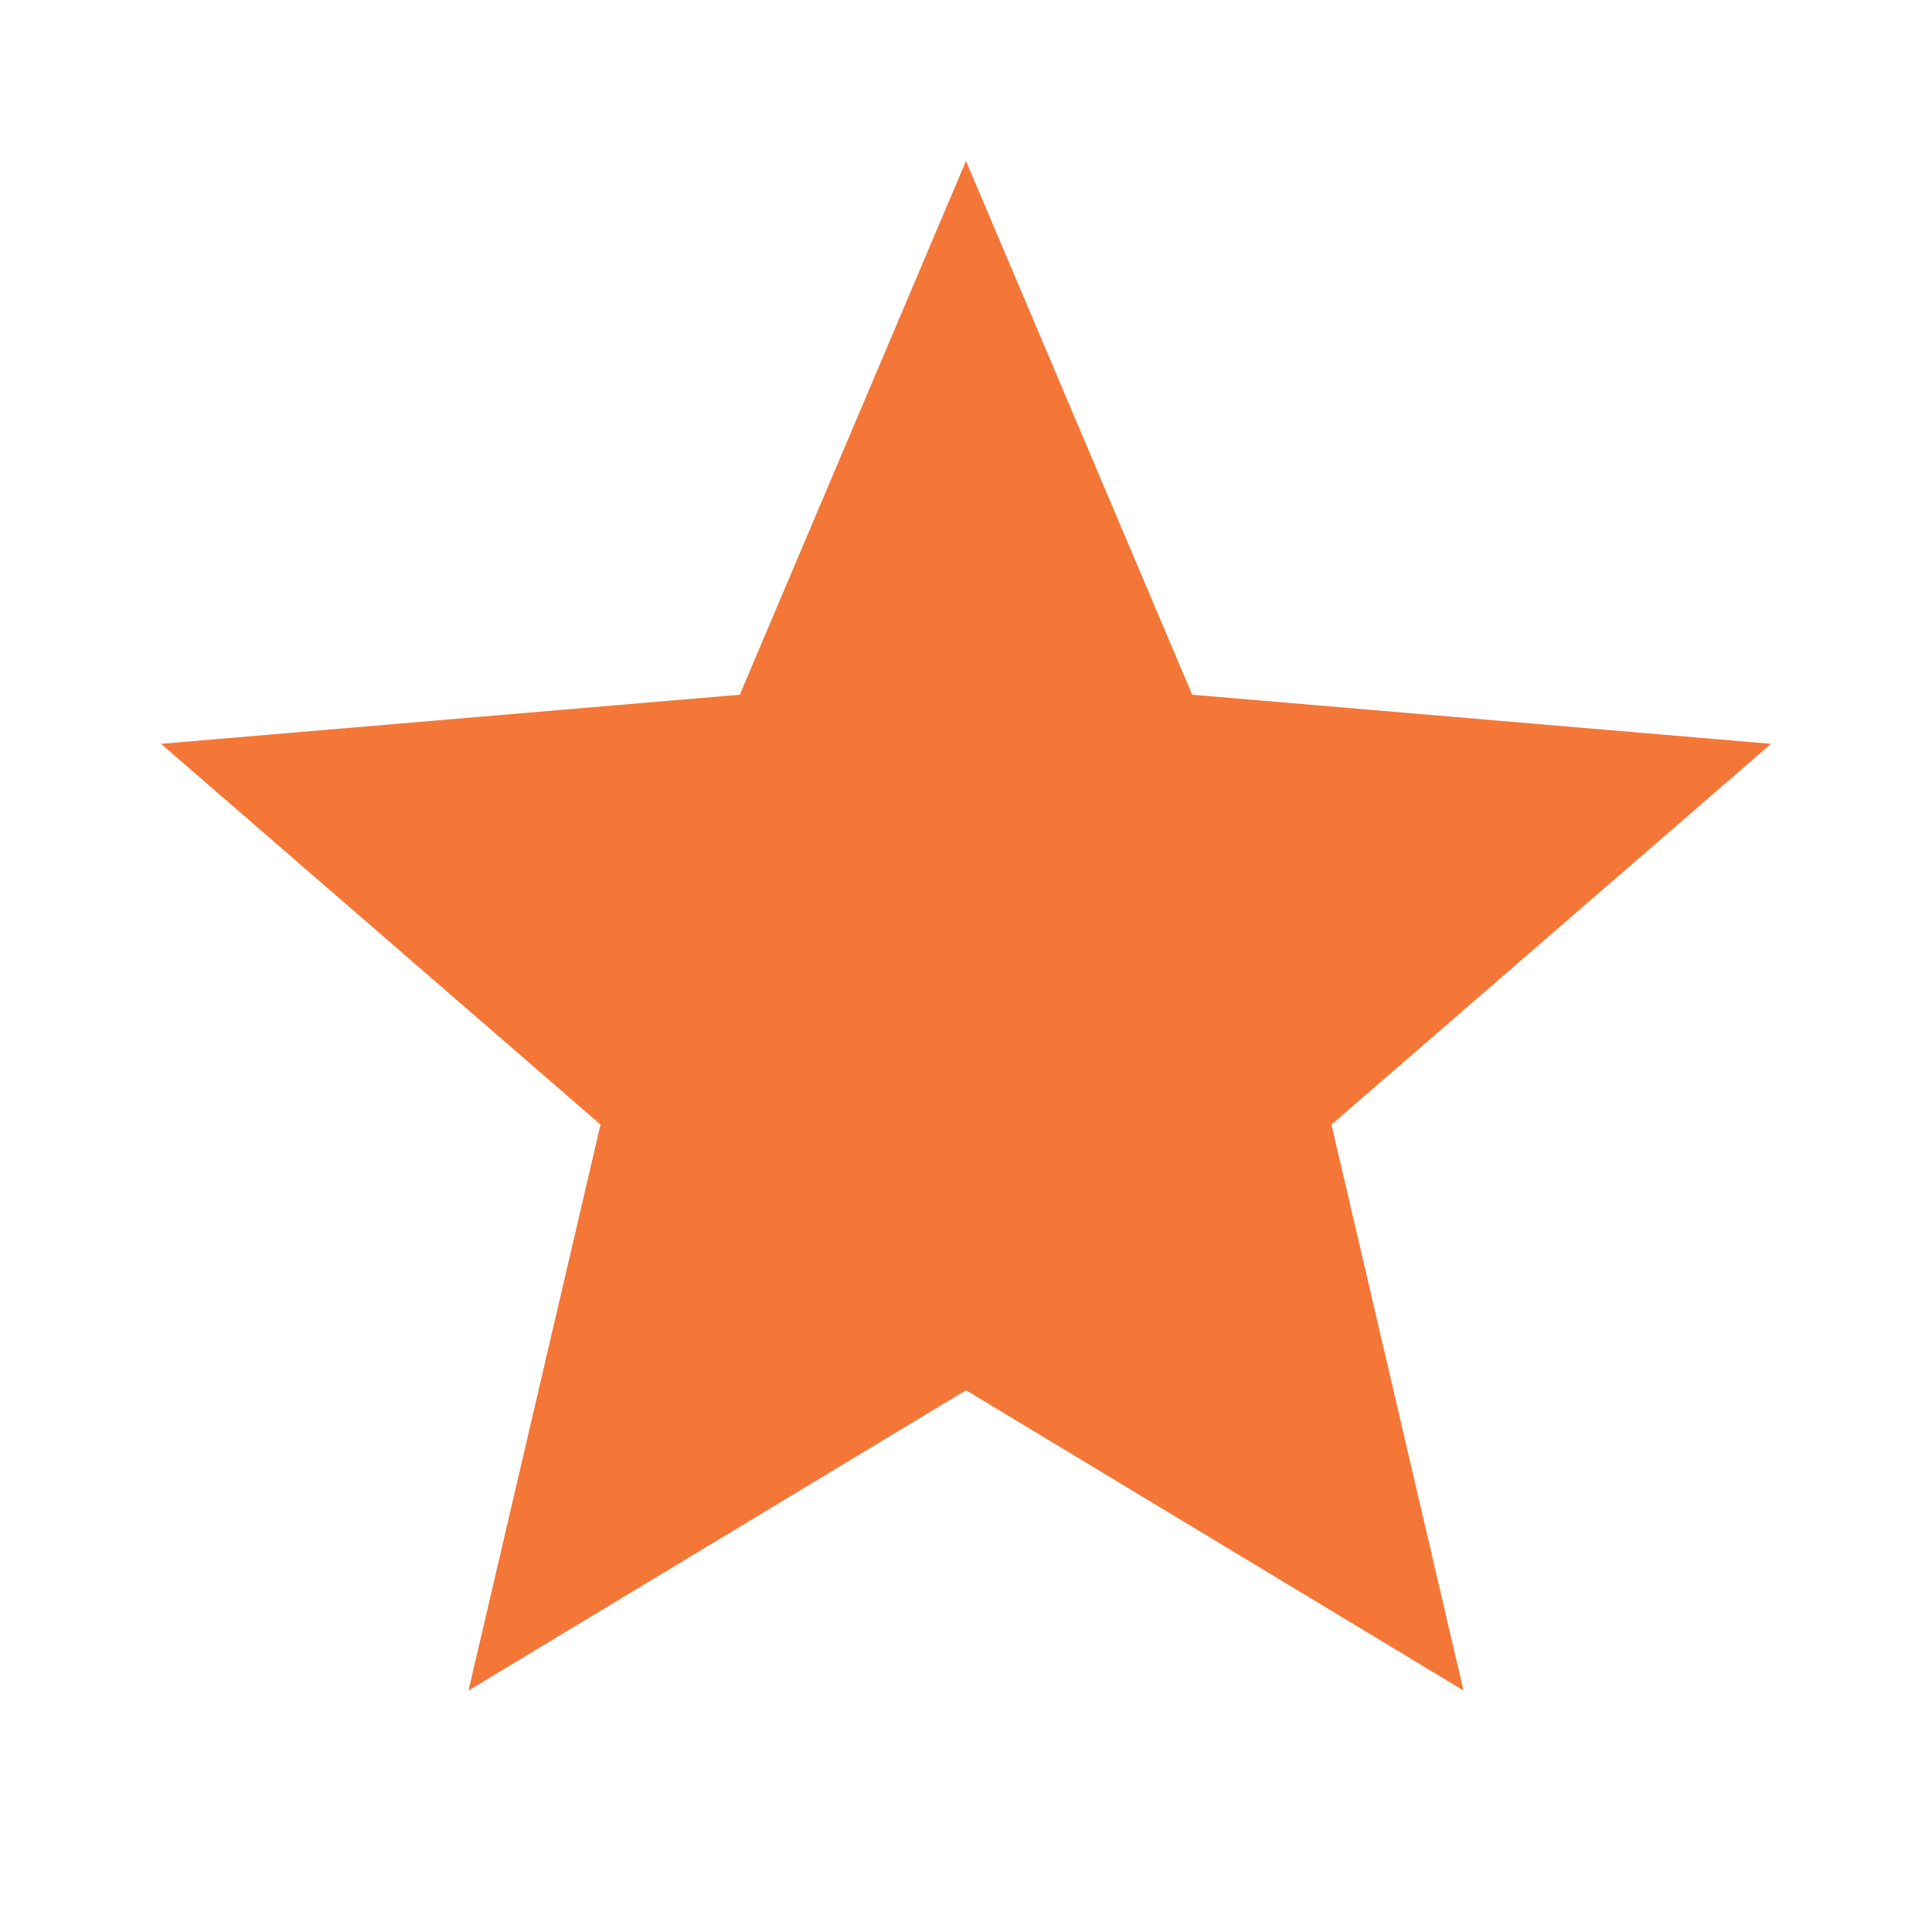
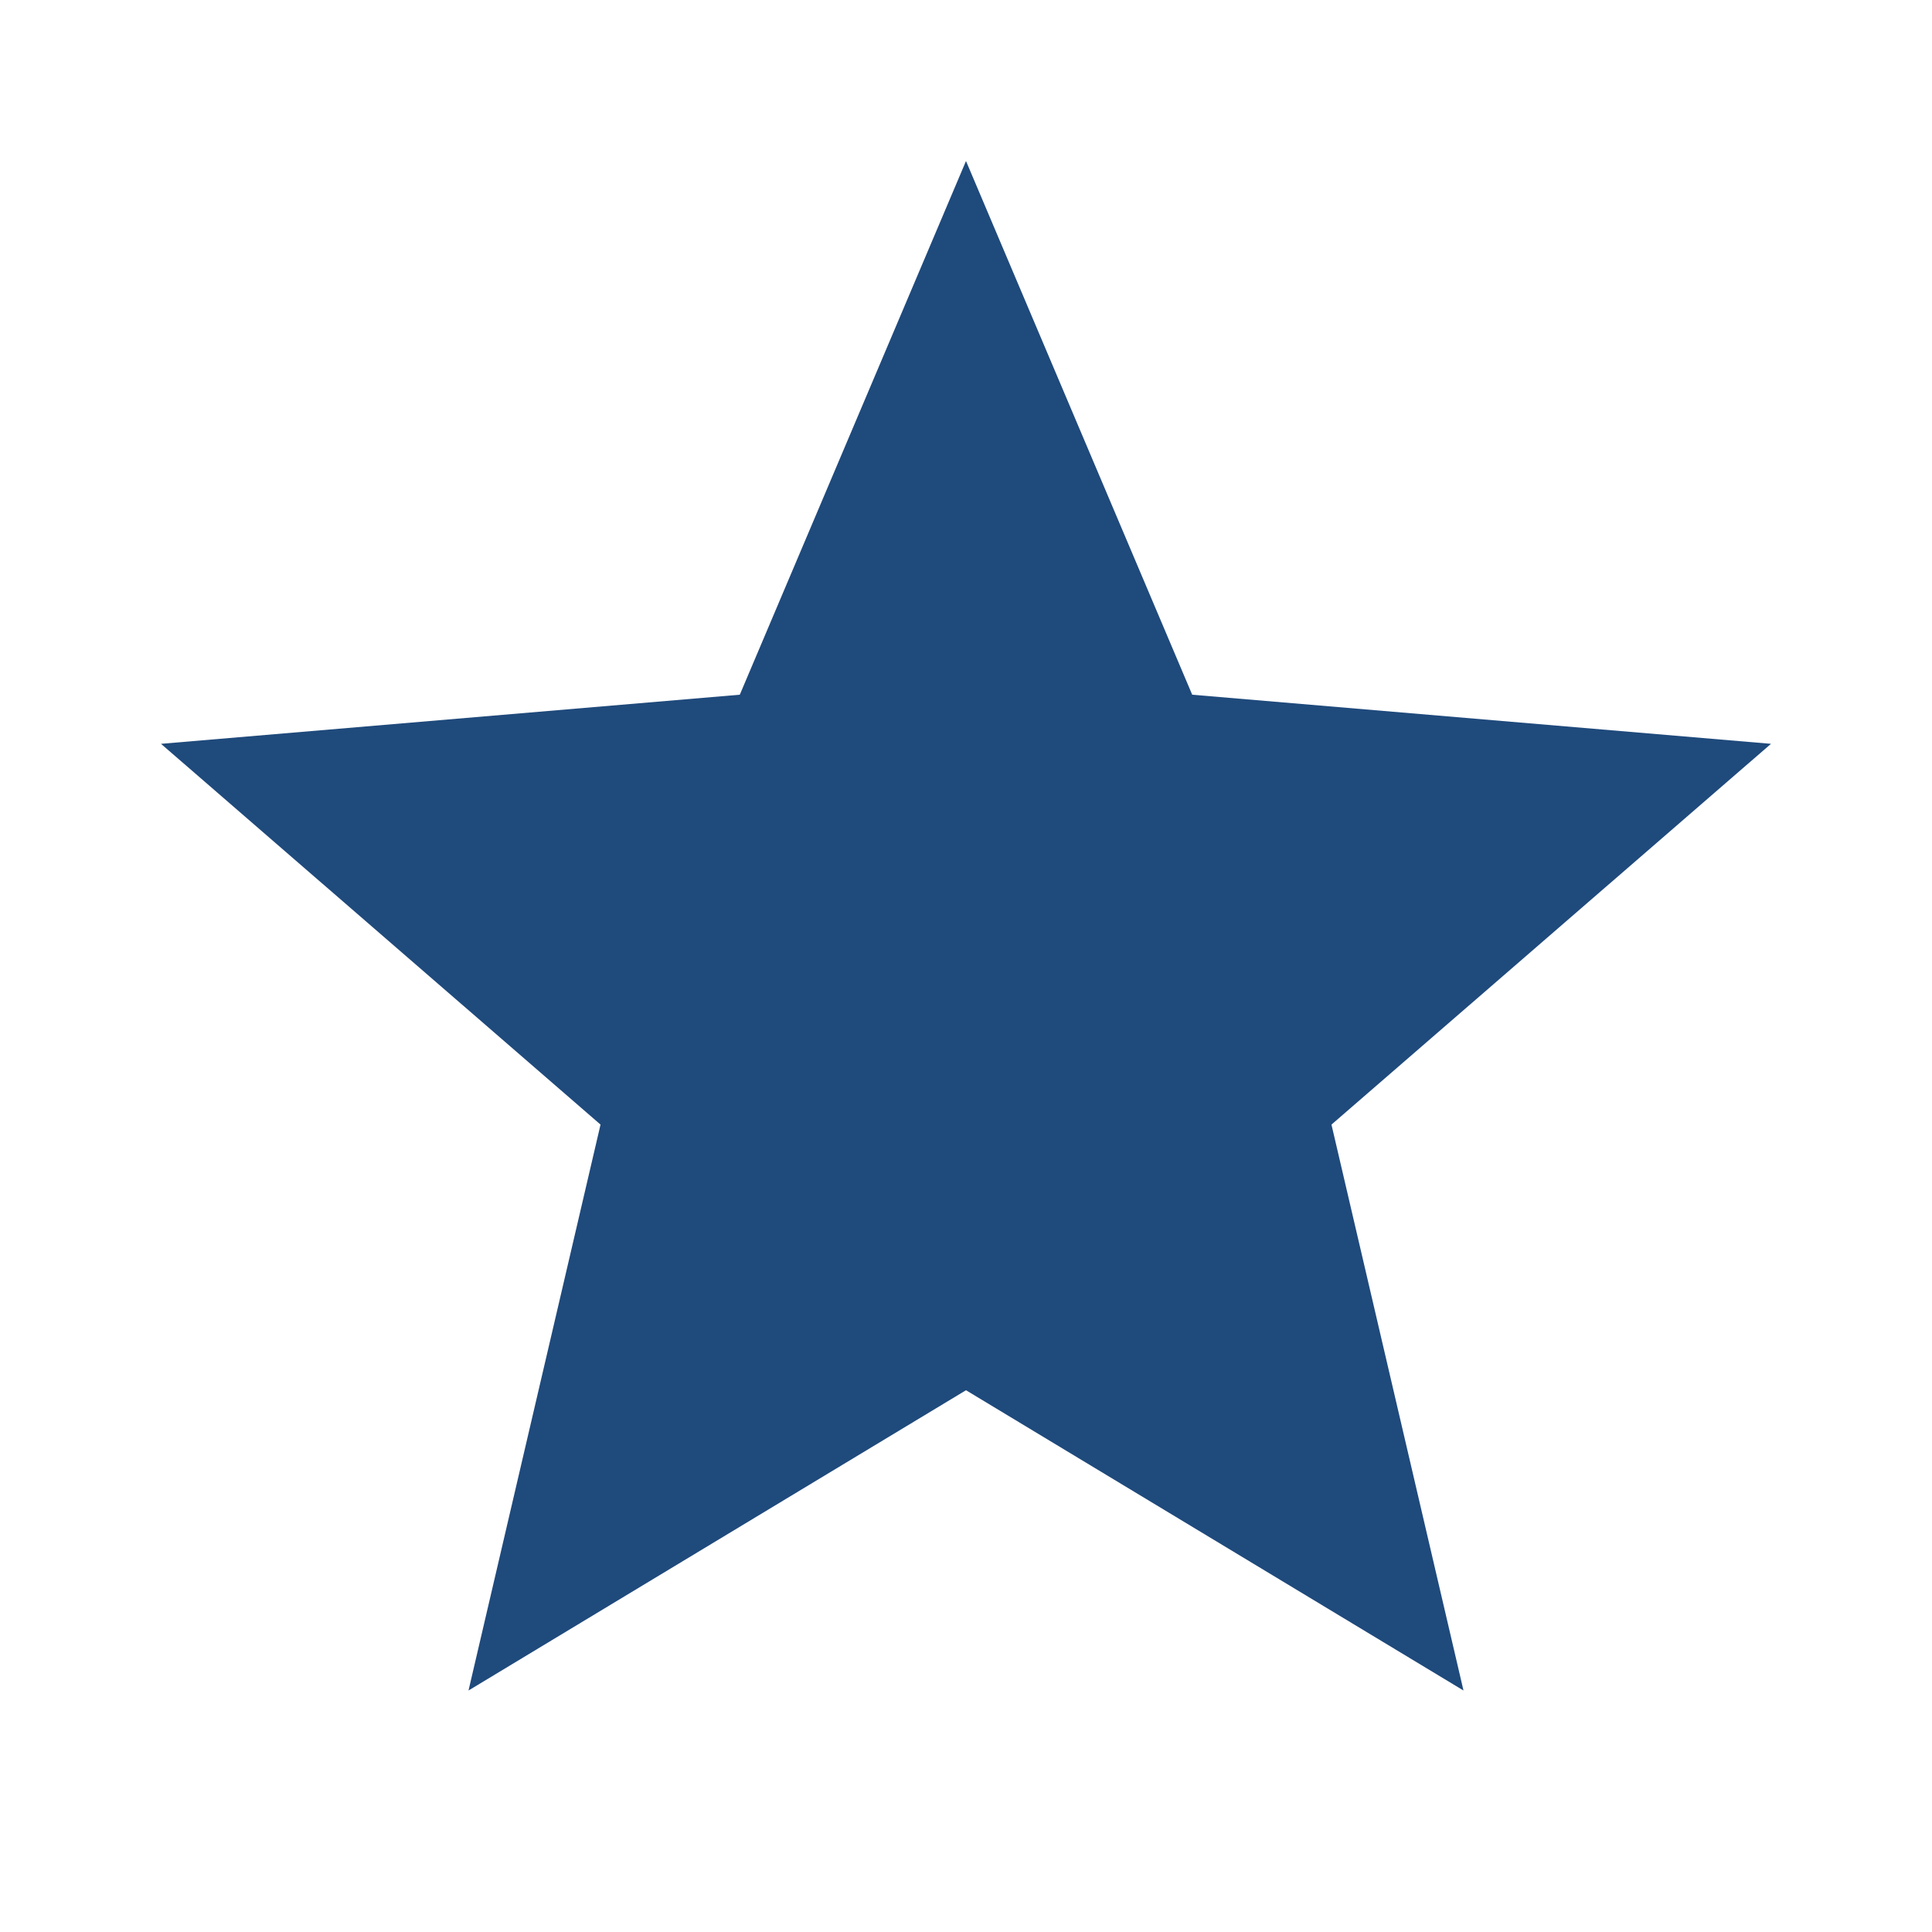
- <svg xmlns="http://www.w3.org/2000/svg" enableBackground="new 0 0 24 24" viewBox="0 0 24 24" fill="#F47738" width="48px" height="48px">
+ <svg xmlns="http://www.w3.org/2000/svg" enableBackground="new 0 0 24 24" viewBox="0 0 24 24" fill="#1F4A7C" width="48px" height="48px">
  <g>
    <path d="M0,0h24v24H0V0z" fill="none" />
    <path d="M0,0h24v24H0V0z" fill="none" />
  </g>
  <g>
    <path d="M12,17.27L18.18,21l-1.64-7.03L22,9.24l-7.19-0.61L12,2L9.19,8.63L2,9.24l5.46,4.73L5.82,21L12,17.27z" />
  </g>
</svg>
